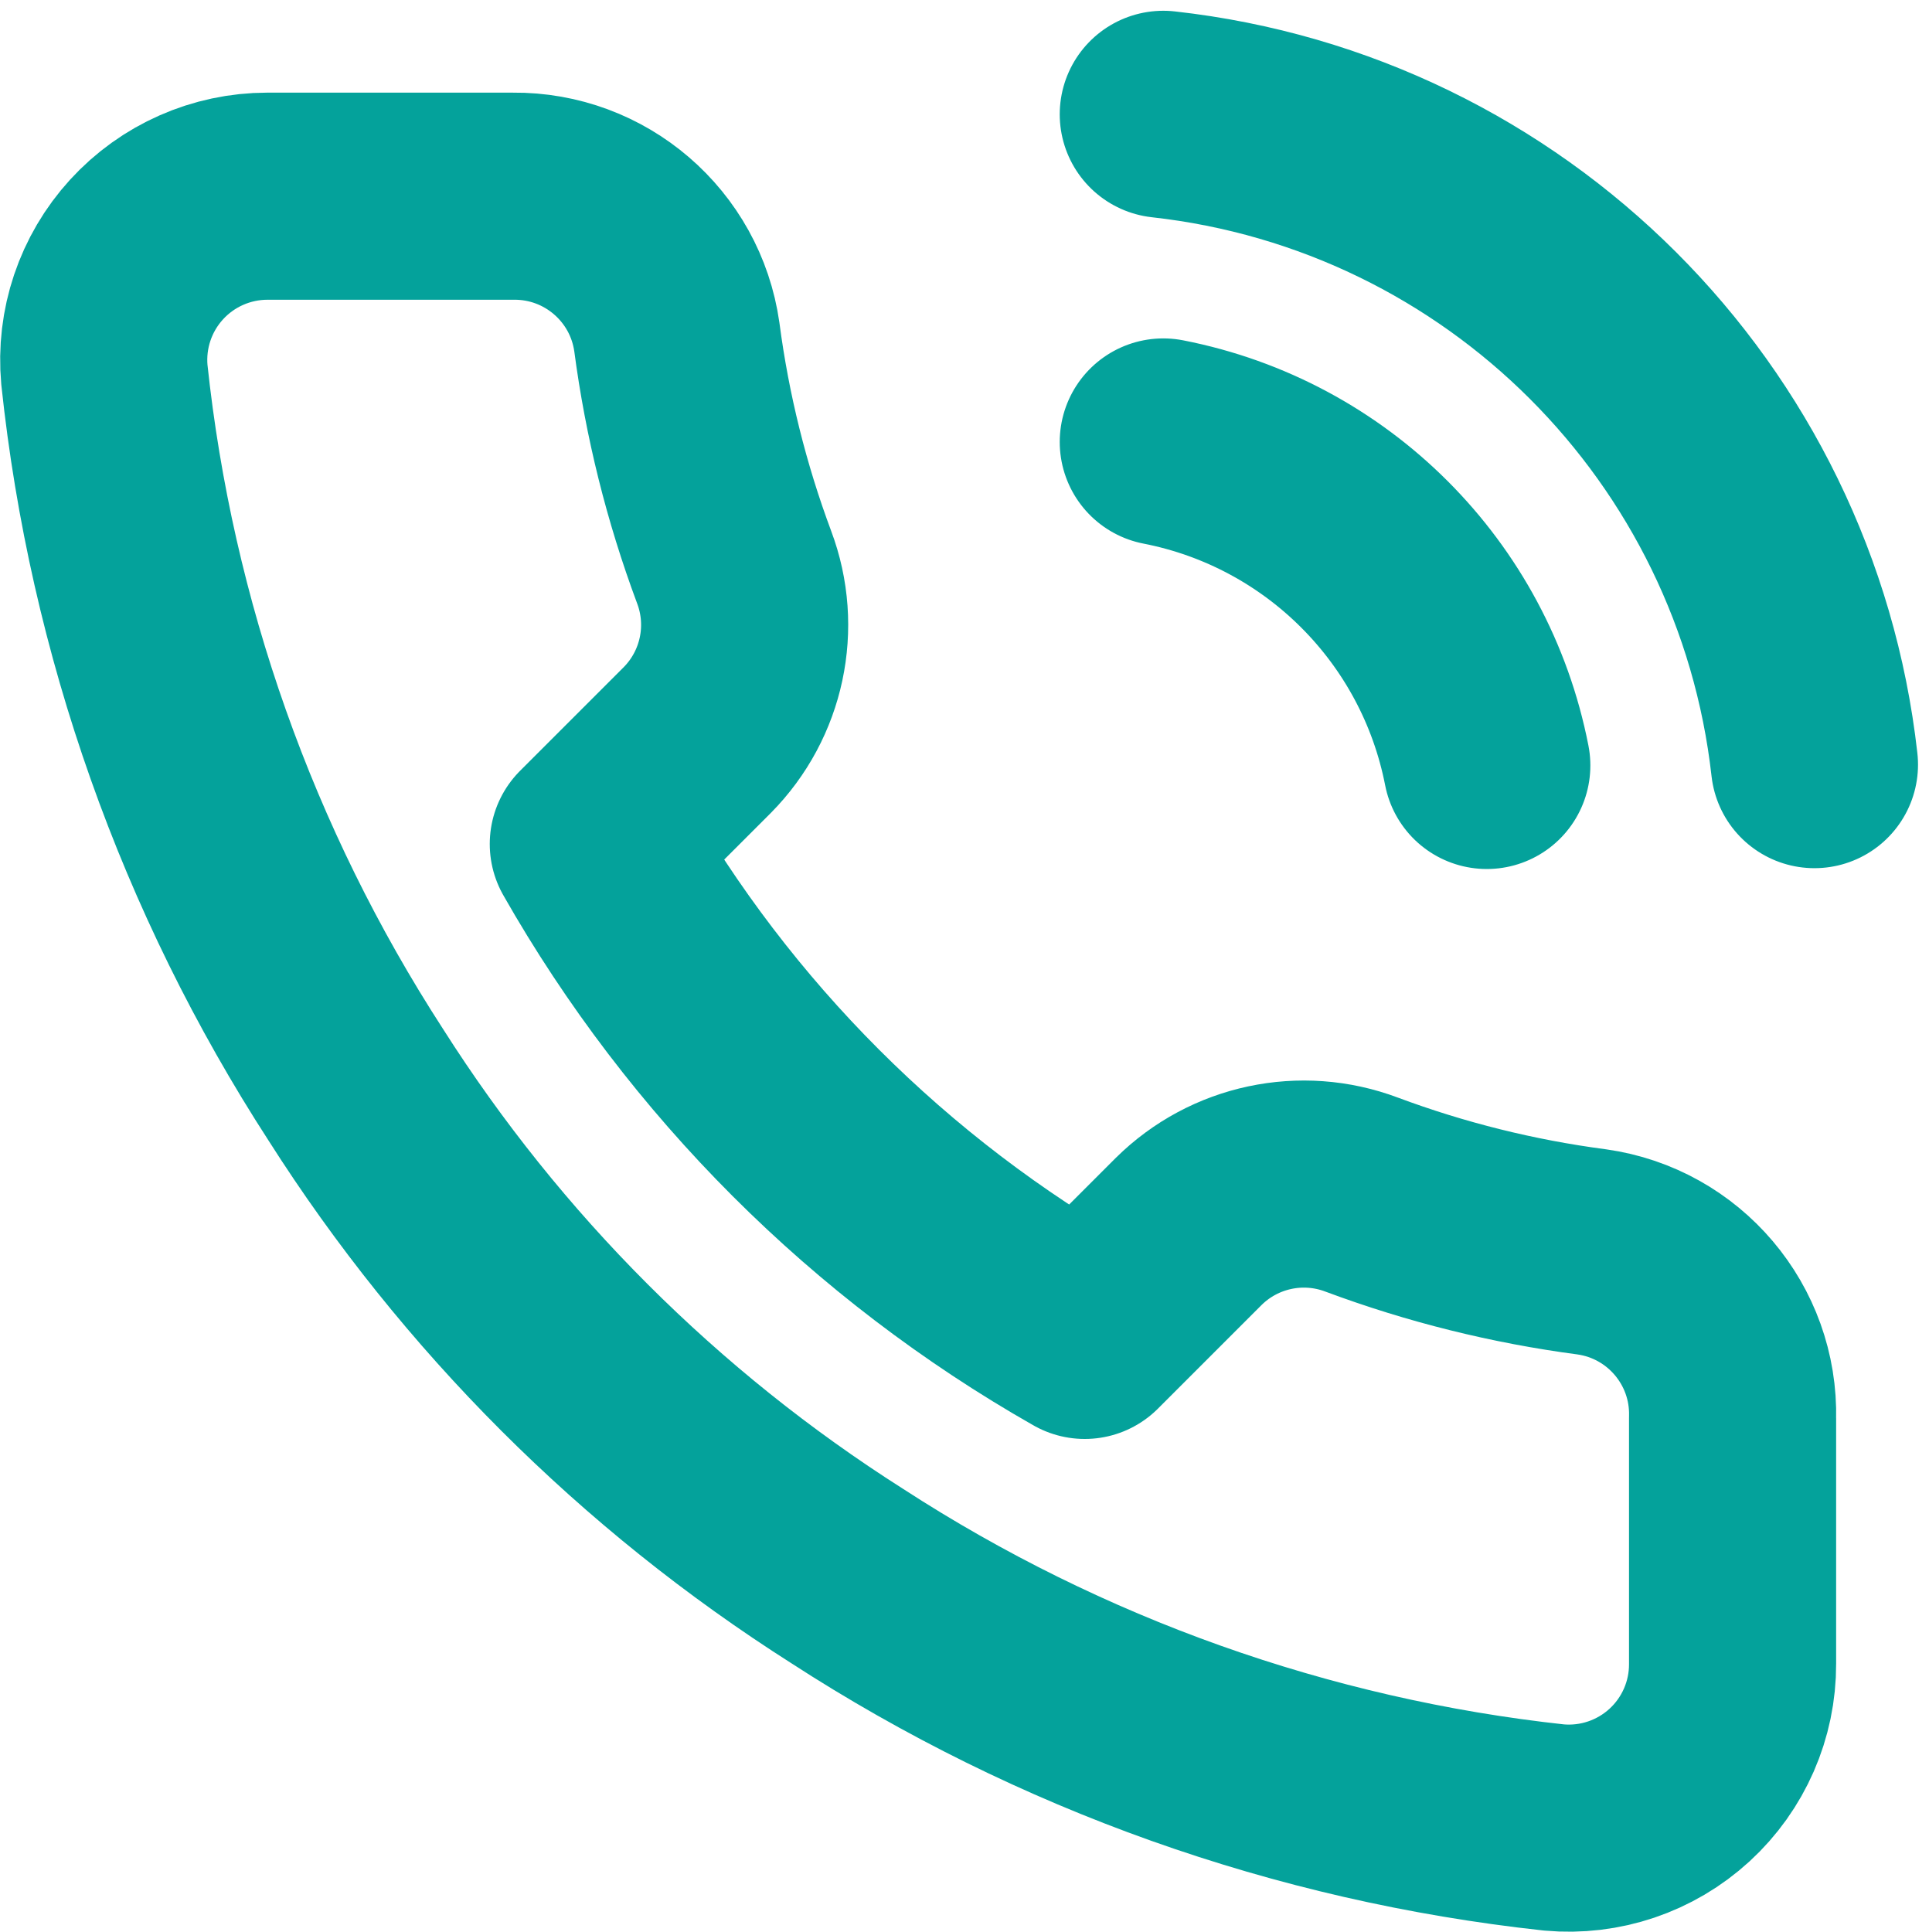
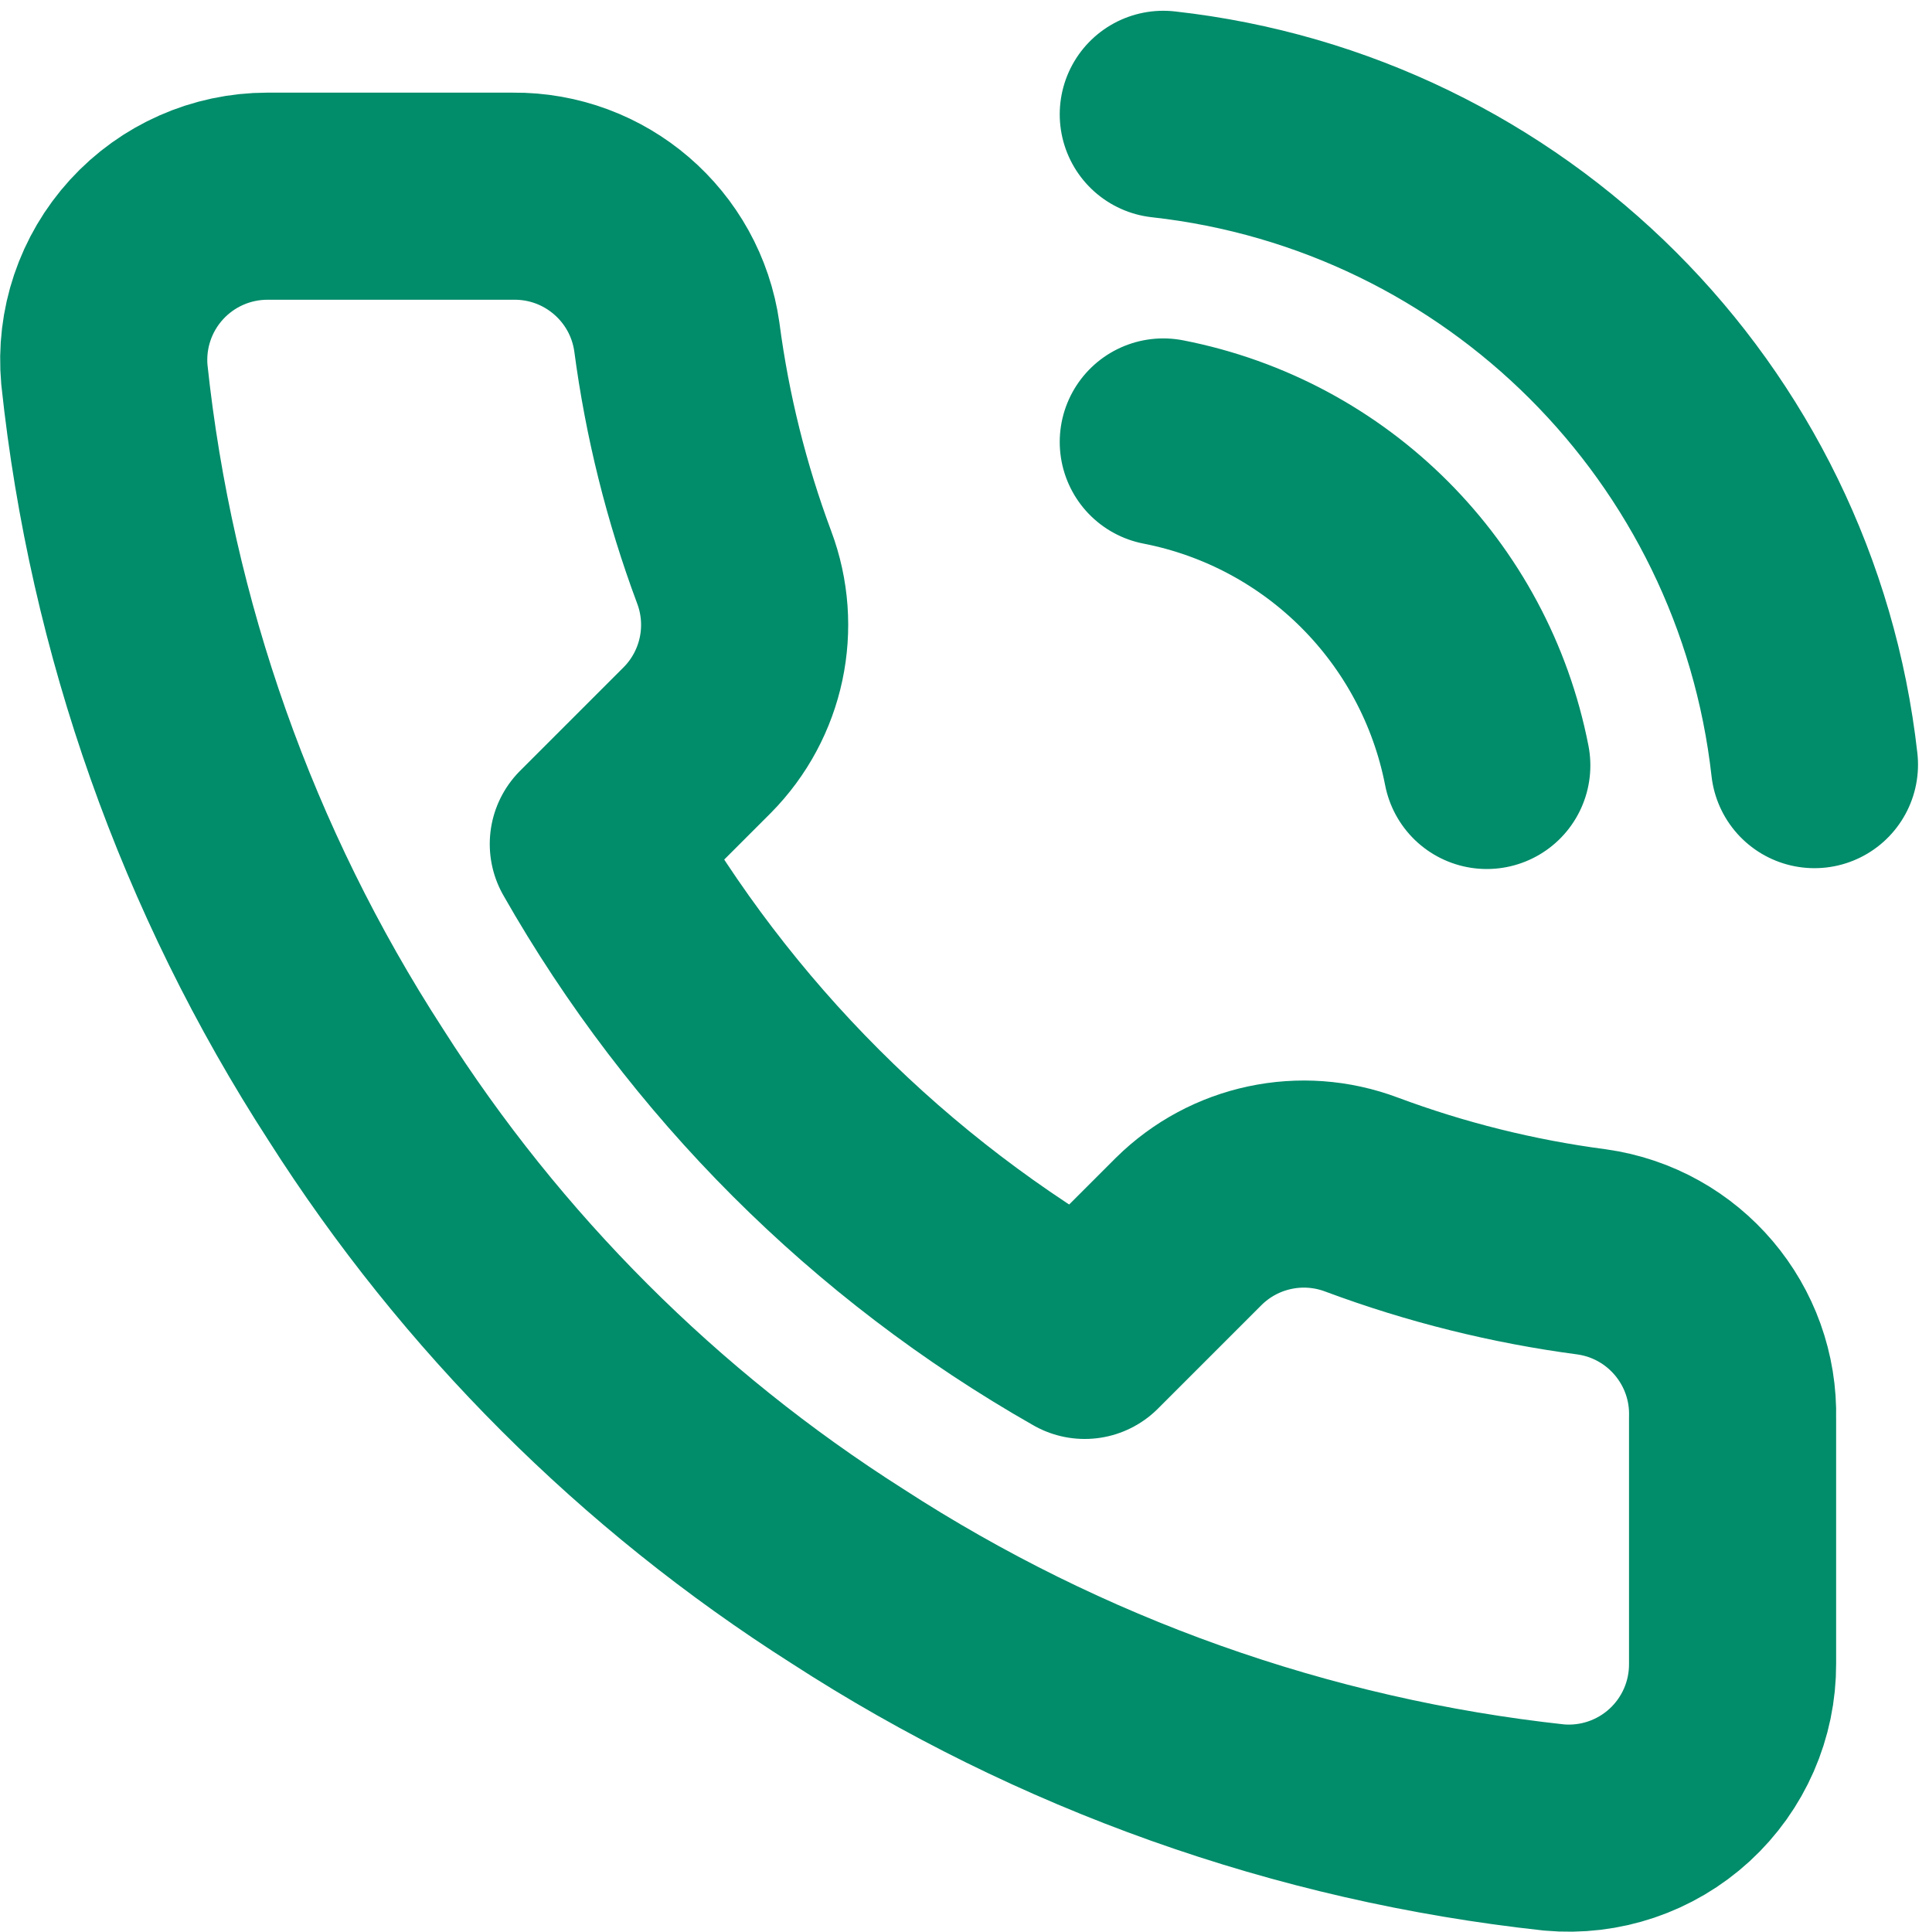
<svg xmlns="http://www.w3.org/2000/svg" width="13.969" height="13.993" viewBox="0 0 13.969 13.993">
-   <path id="Icon_feather-phone-call" data-name="Icon feather-phone-call" d="M10.842,3.873a2.966,2.966,0,0,1,2.343,2.343M10.842,1.5a5.338,5.338,0,0,1,4.716,4.71m-.593,4.733v1.779a1.186,1.186,0,0,1-1.293,1.186,11.739,11.739,0,0,1-5.119-1.821A11.567,11.567,0,0,1,4.994,8.529,11.739,11.739,0,0,1,3.173,3.386a1.186,1.186,0,0,1,1.18-1.293H6.133a1.186,1.186,0,0,1,1.186,1.02A7.616,7.616,0,0,0,7.734,4.78a1.186,1.186,0,0,1-.267,1.252l-.753.753a9.491,9.491,0,0,0,3.559,3.559l.753-.753a1.186,1.186,0,0,1,1.252-.267,7.616,7.616,0,0,0,1.667.415A1.186,1.186,0,0,1,14.965,10.943Z" transform="translate(-2.417 -0.672)" fill="none" stroke="#04a29b" stroke-linecap="round" stroke-linejoin="round" stroke-width="1.5" />
+   <path id="Icon_feather-phone-call" data-name="Icon feather-phone-call" d="M10.842,3.873a2.966,2.966,0,0,1,2.343,2.343M10.842,1.5a5.338,5.338,0,0,1,4.716,4.71m-.593,4.733v1.779a1.186,1.186,0,0,1-1.293,1.186,11.739,11.739,0,0,1-5.119-1.821A11.567,11.567,0,0,1,4.994,8.529,11.739,11.739,0,0,1,3.173,3.386a1.186,1.186,0,0,1,1.18-1.293H6.133a1.186,1.186,0,0,1,1.186,1.02A7.616,7.616,0,0,0,7.734,4.78a1.186,1.186,0,0,1-.267,1.252l-.753.753a9.491,9.491,0,0,0,3.559,3.559l.753-.753a1.186,1.186,0,0,1,1.252-.267,7.616,7.616,0,0,0,1.667.415A1.186,1.186,0,0,1,14.965,10.943Z" transform="translate(-2.417 -0.672)" fill="none" stroke="#018c6a" stroke-linecap="round" stroke-linejoin="round" stroke-width="1.5" />
</svg>
